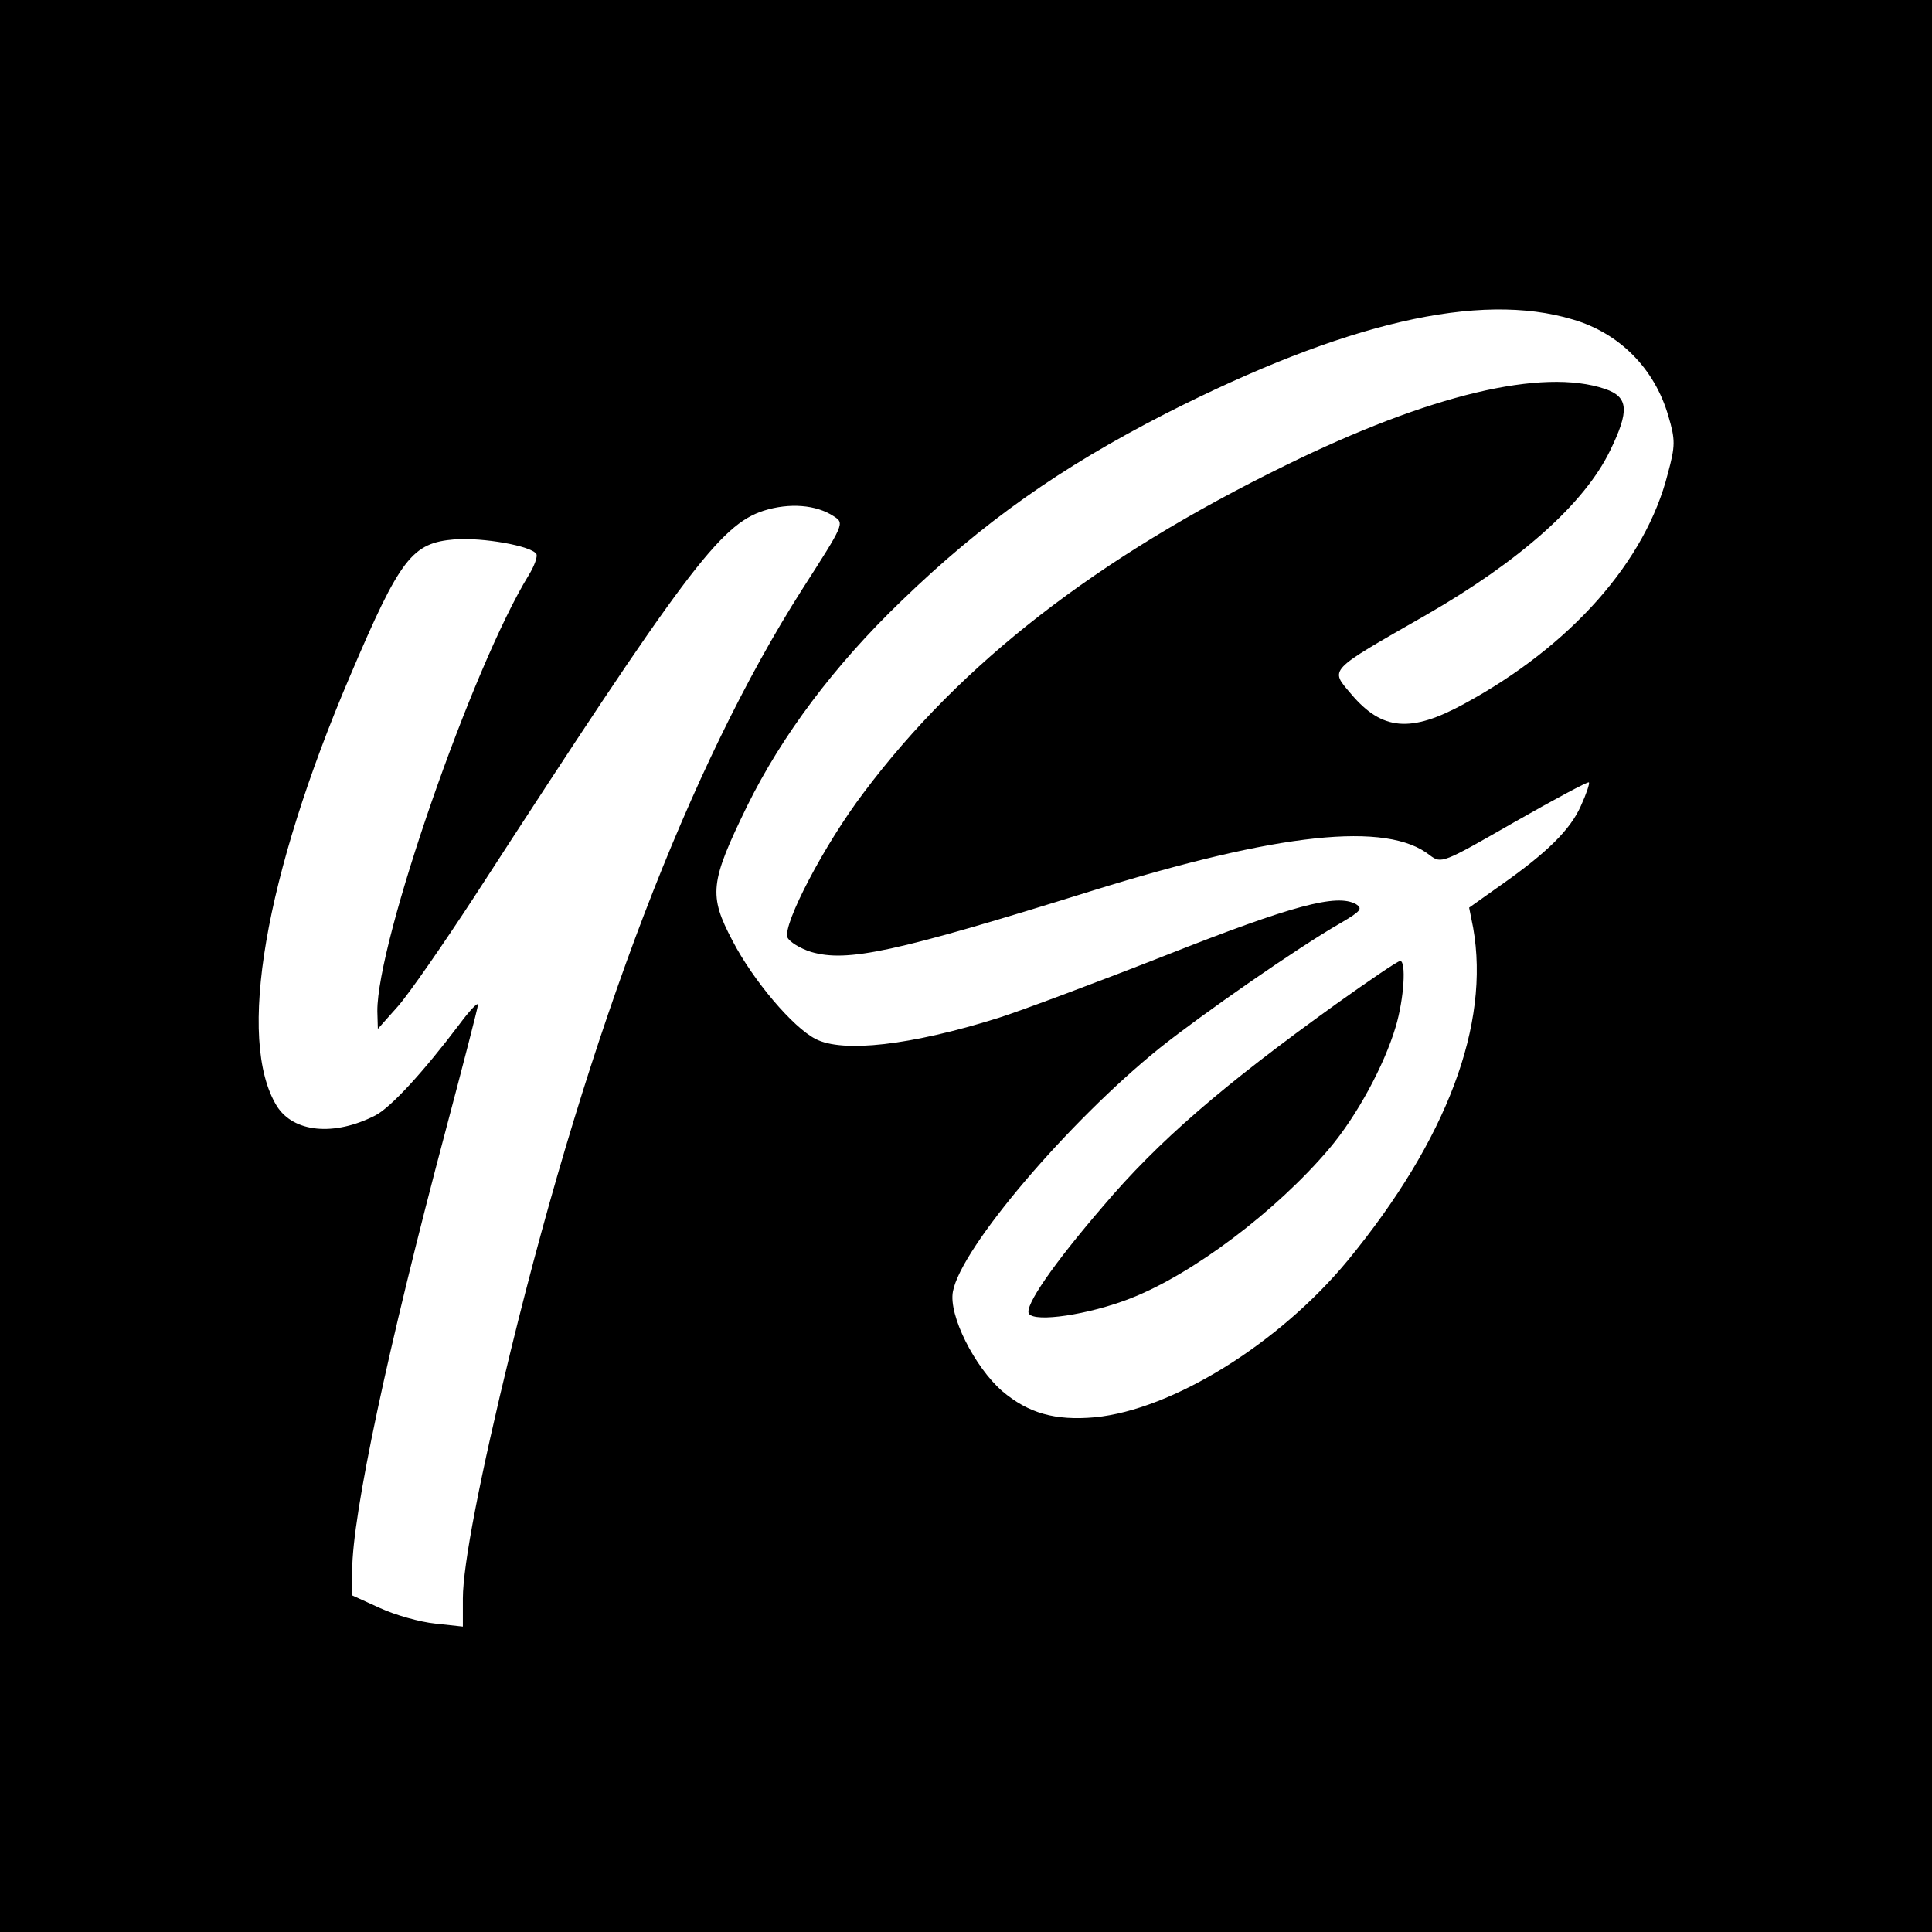
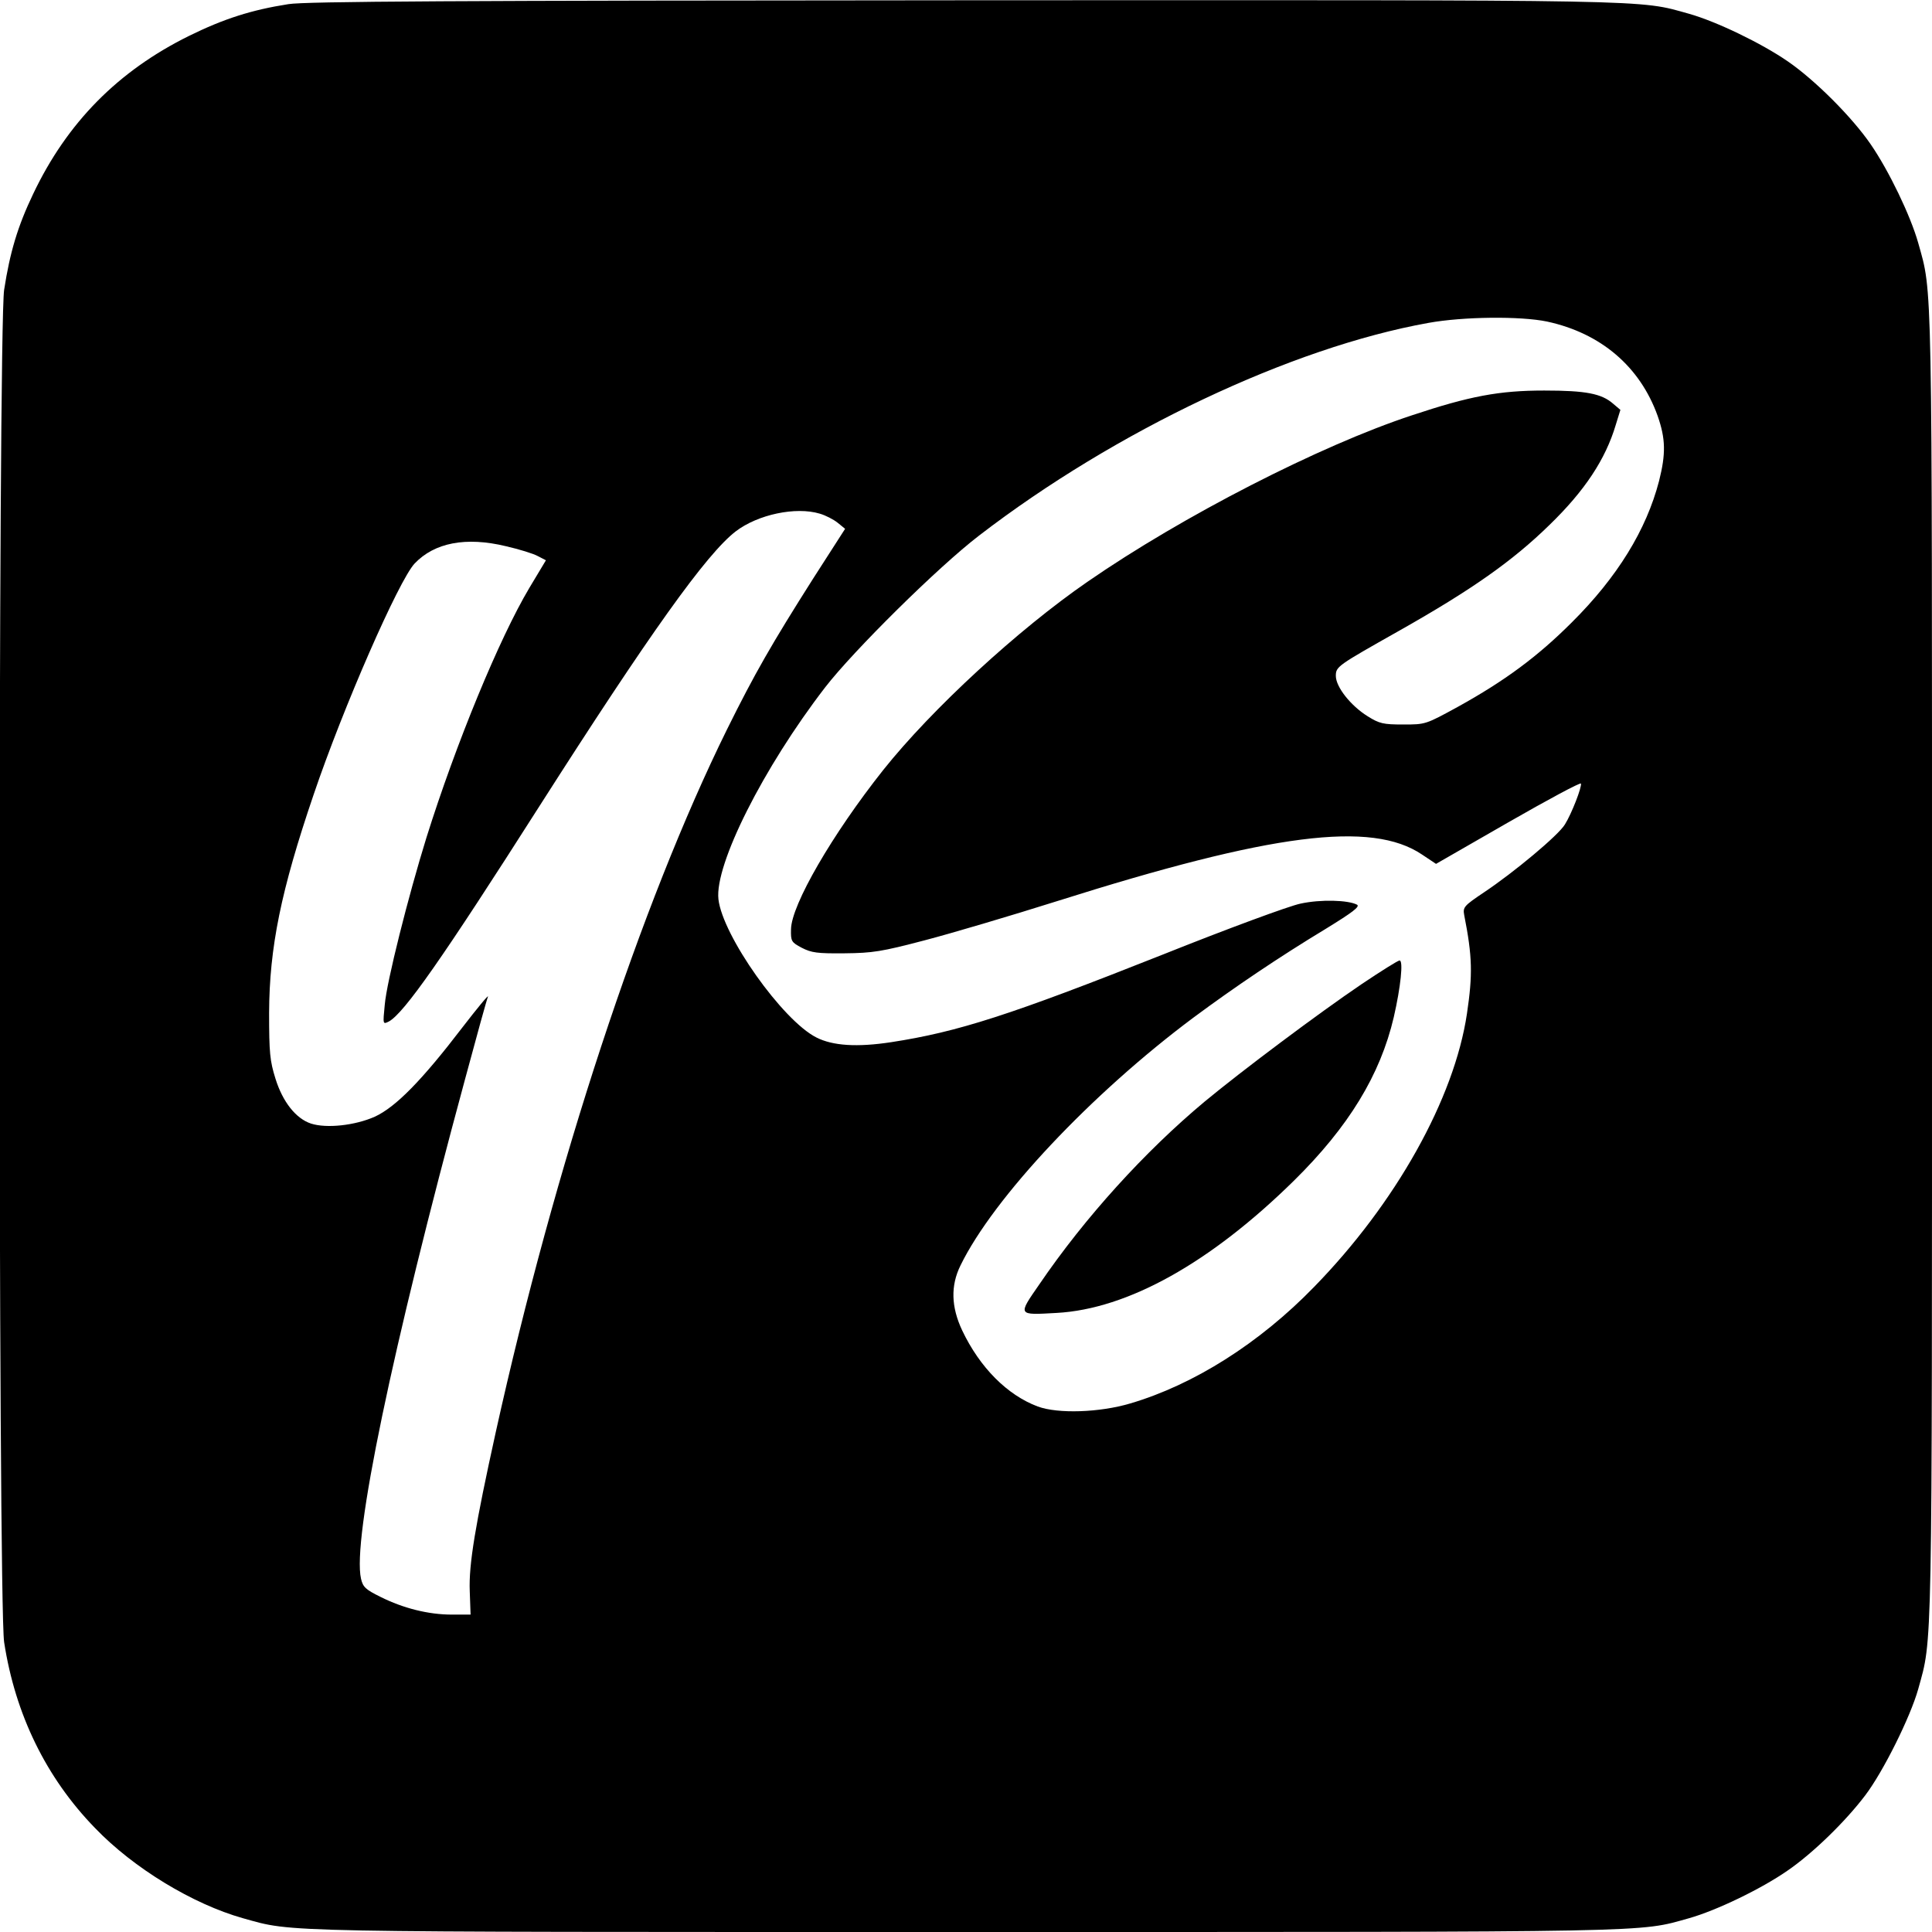
- <svg xmlns="http://www.w3.org/2000/svg" version="1.0" width="384pt" height="384pt" viewBox="0 0 384 384" preserveAspectRatio="xMidYMid meet">
-   <g transform="translate(0,384) scale(0.1,-0.1)" fill="#000000" stroke="none">
-     <path d="M0 1920 l0 -1920 1920 0 1920 0 0 1920 0 1920 -1920 0 -1920 0 0 -1920z m3126 1285 c93 -27 163 -98 190 -192 14 -47 14 -59 -1 -114 -44 -175 -193 -343 -405 -458 -106 -58 -163 -53 -224 19 -43 51 -50 44 149 158 186 107 314 221 365 326 39 80 37 107 -10 123 -124 42 -348 -11 -635 -152 -376 -184 -645 -393 -838 -650 -79 -104 -161 -262 -152 -288 4 -9 25 -22 47 -29 72 -21 166 -1 557 121 373 116 588 139 673 71 23 -17 25 -16 168 66 79 45 146 81 148 79 2 -2 -5 -23 -16 -47 -21 -47 -66 -92 -160 -158 l-62 -44 8 -40 c34 -192 -52 -421 -249 -661 -137 -166 -349 -297 -503 -312 -79 -7 -132 8 -184 52 -55 48 -107 151 -98 198 16 87 230 338 411 484 84 67 275 200 359 248 41 24 45 29 31 38 -38 21 -125 -2 -376 -101 -140 -55 -290 -111 -334 -125 -175 -55 -310 -70 -364 -42 -45 23 -124 116 -165 195 -48 91 -45 116 29 268 69 140 173 279 306 407 162 157 317 266 526 373 356 181 623 243 809 187z m-1469 -391 c22 -14 21 -15 -63 -146 -223 -350 -421 -868 -579 -1513 -61 -250 -95 -426 -95 -492 l0 -56 -55 6 c-30 3 -80 17 -110 31 l-55 25 0 49 c0 111 71 444 186 876 35 132 64 244 64 249 0 6 -17 -12 -37 -39 -71 -94 -136 -165 -167 -181 -82 -42 -163 -34 -196 19 -80 131 -24 457 146 855 100 235 123 264 208 271 56 4 152 -13 162 -29 3 -5 -4 -24 -15 -42 -112 -182 -302 -729 -301 -867 l1 -35 40 45 c22 25 90 123 152 218 418 645 488 739 575 767 51 16 104 12 139 -11z" />
-     <path d="M2655 1844 c-224 -161 -353 -272 -463 -402 -99 -115 -156 -198 -147 -213 12 -18 119 -2 201 30 124 48 291 174 396 298 55 65 109 165 132 242 17 57 21 131 9 131 -5 0 -62 -39 -128 -86z" />
+ <svg xmlns="http://www.w3.org/2000/svg" version="1.0" width="700pt" height="700pt" viewBox="0 0 700 700" preserveAspectRatio="xMidYMid meet">
+   <g transform="translate(0,700) scale(0.1,-0.1)" fill="#000000" stroke="none">
+     <path d="M1045 6985 c-134 -21 -234 -53 -360 -115 -257 -127 -442 -314 -565 -573 -56 -117 -84 -211 -105 -347 -22 -143 -22 -4757 0 -4900 40 -261 152 -491 329 -673 140 -146 355 -276 536 -327 187 -52 88 -50 2620 -50 2532 0 2434 -2 2620 50 99 28 261 106 356 172 92 63 210 178 282 273 66 87 164 285 192 385 52 188 50 89 50 2620 0 2532 2 2434 -50 2620 -28 99 -106 261 -172 357 -68 99 -202 233 -301 301 -96 66 -258 144 -357 172 -187 52 -86 50 -2630 49 -1847 -1 -2383 -4 -2445 -14z m4560 -1150 c195 -42 337 -163 401 -342 29 -83 30 -137 5 -236 -46 -177 -151 -348 -316 -512 -124 -124 -243 -212 -413 -306 -117 -64 -117 -64 -198 -64 -72 0 -86 3 -129 30 -61 38 -115 106 -115 146 0 34 5 37 230 164 262 148 410 252 544 383 128 124 203 238 240 362 l17 55 -26 22 c-42 37 -99 48 -250 48 -163 0 -270 -20 -480 -90 -331 -109 -831 -365 -1175 -603 -251 -173 -564 -461 -740 -682 -184 -232 -333 -489 -334 -577 -1 -43 1 -47 39 -67 35 -18 56 -21 155 -20 102 1 134 6 290 47 96 25 312 89 480 142 778 246 1139 292 1322 169 l51 -34 261 150 c143 82 262 146 264 141 4 -12 -34 -110 -58 -148 -23 -39 -185 -174 -293 -246 -73 -49 -77 -54 -72 -82 30 -152 31 -216 10 -358 -46 -308 -258 -687 -554 -990 -197 -203 -435 -354 -666 -422 -111 -33 -262 -38 -335 -11 -110 41 -210 141 -274 276 -40 85 -42 162 -6 235 120 246 474 622 844 898 147 109 308 218 480 322 96 59 124 80 113 87 -32 17 -132 20 -205 4 -40 -8 -265 -91 -500 -185 -552 -219 -742 -280 -983 -317 -124 -19 -212 -13 -271 17 -123 62 -340 369 -355 501 -14 125 162 476 387 768 102 132 409 436 558 550 493 379 1131 681 1627 770 126 23 334 25 430 5z m-2635 -696 c21 -6 50 -21 65 -33 l27 -22 -115 -179 c-151 -238 -213 -346 -313 -548 -313 -635 -624 -1581 -838 -2547 -74 -336 -98 -479 -94 -575 l3 -85 -68 0 c-85 0 -176 23 -258 64 -55 27 -64 36 -71 66 -32 141 111 829 377 1810 42 156 79 290 83 299 3 9 -39 -42 -93 -112 -146 -191 -241 -288 -317 -323 -72 -32 -175 -43 -231 -25 -55 18 -103 79 -129 163 -20 64 -23 93 -23 238 1 238 43 443 161 790 108 319 309 777 366 838 72 76 186 98 331 63 48 -11 100 -27 116 -36 l29 -15 -60 -100 c-109 -183 -266 -564 -373 -905 -66 -213 -144 -522 -151 -606 -7 -71 -7 -71 15 -60 55 30 195 230 546 781 397 622 605 914 711 995 80 61 217 90 304 64z" />
+     <path d="M4933 3434 c-158 -107 -434 -314 -568 -425 -217 -181 -434 -420 -599 -662 -79 -114 -80 -112 62 -104 258 14 558 182 860 479 198 195 313 383 362 593 25 109 35 205 21 205 -6 0 -68 -39 -138 -86z" />
  </g>
</svg>
